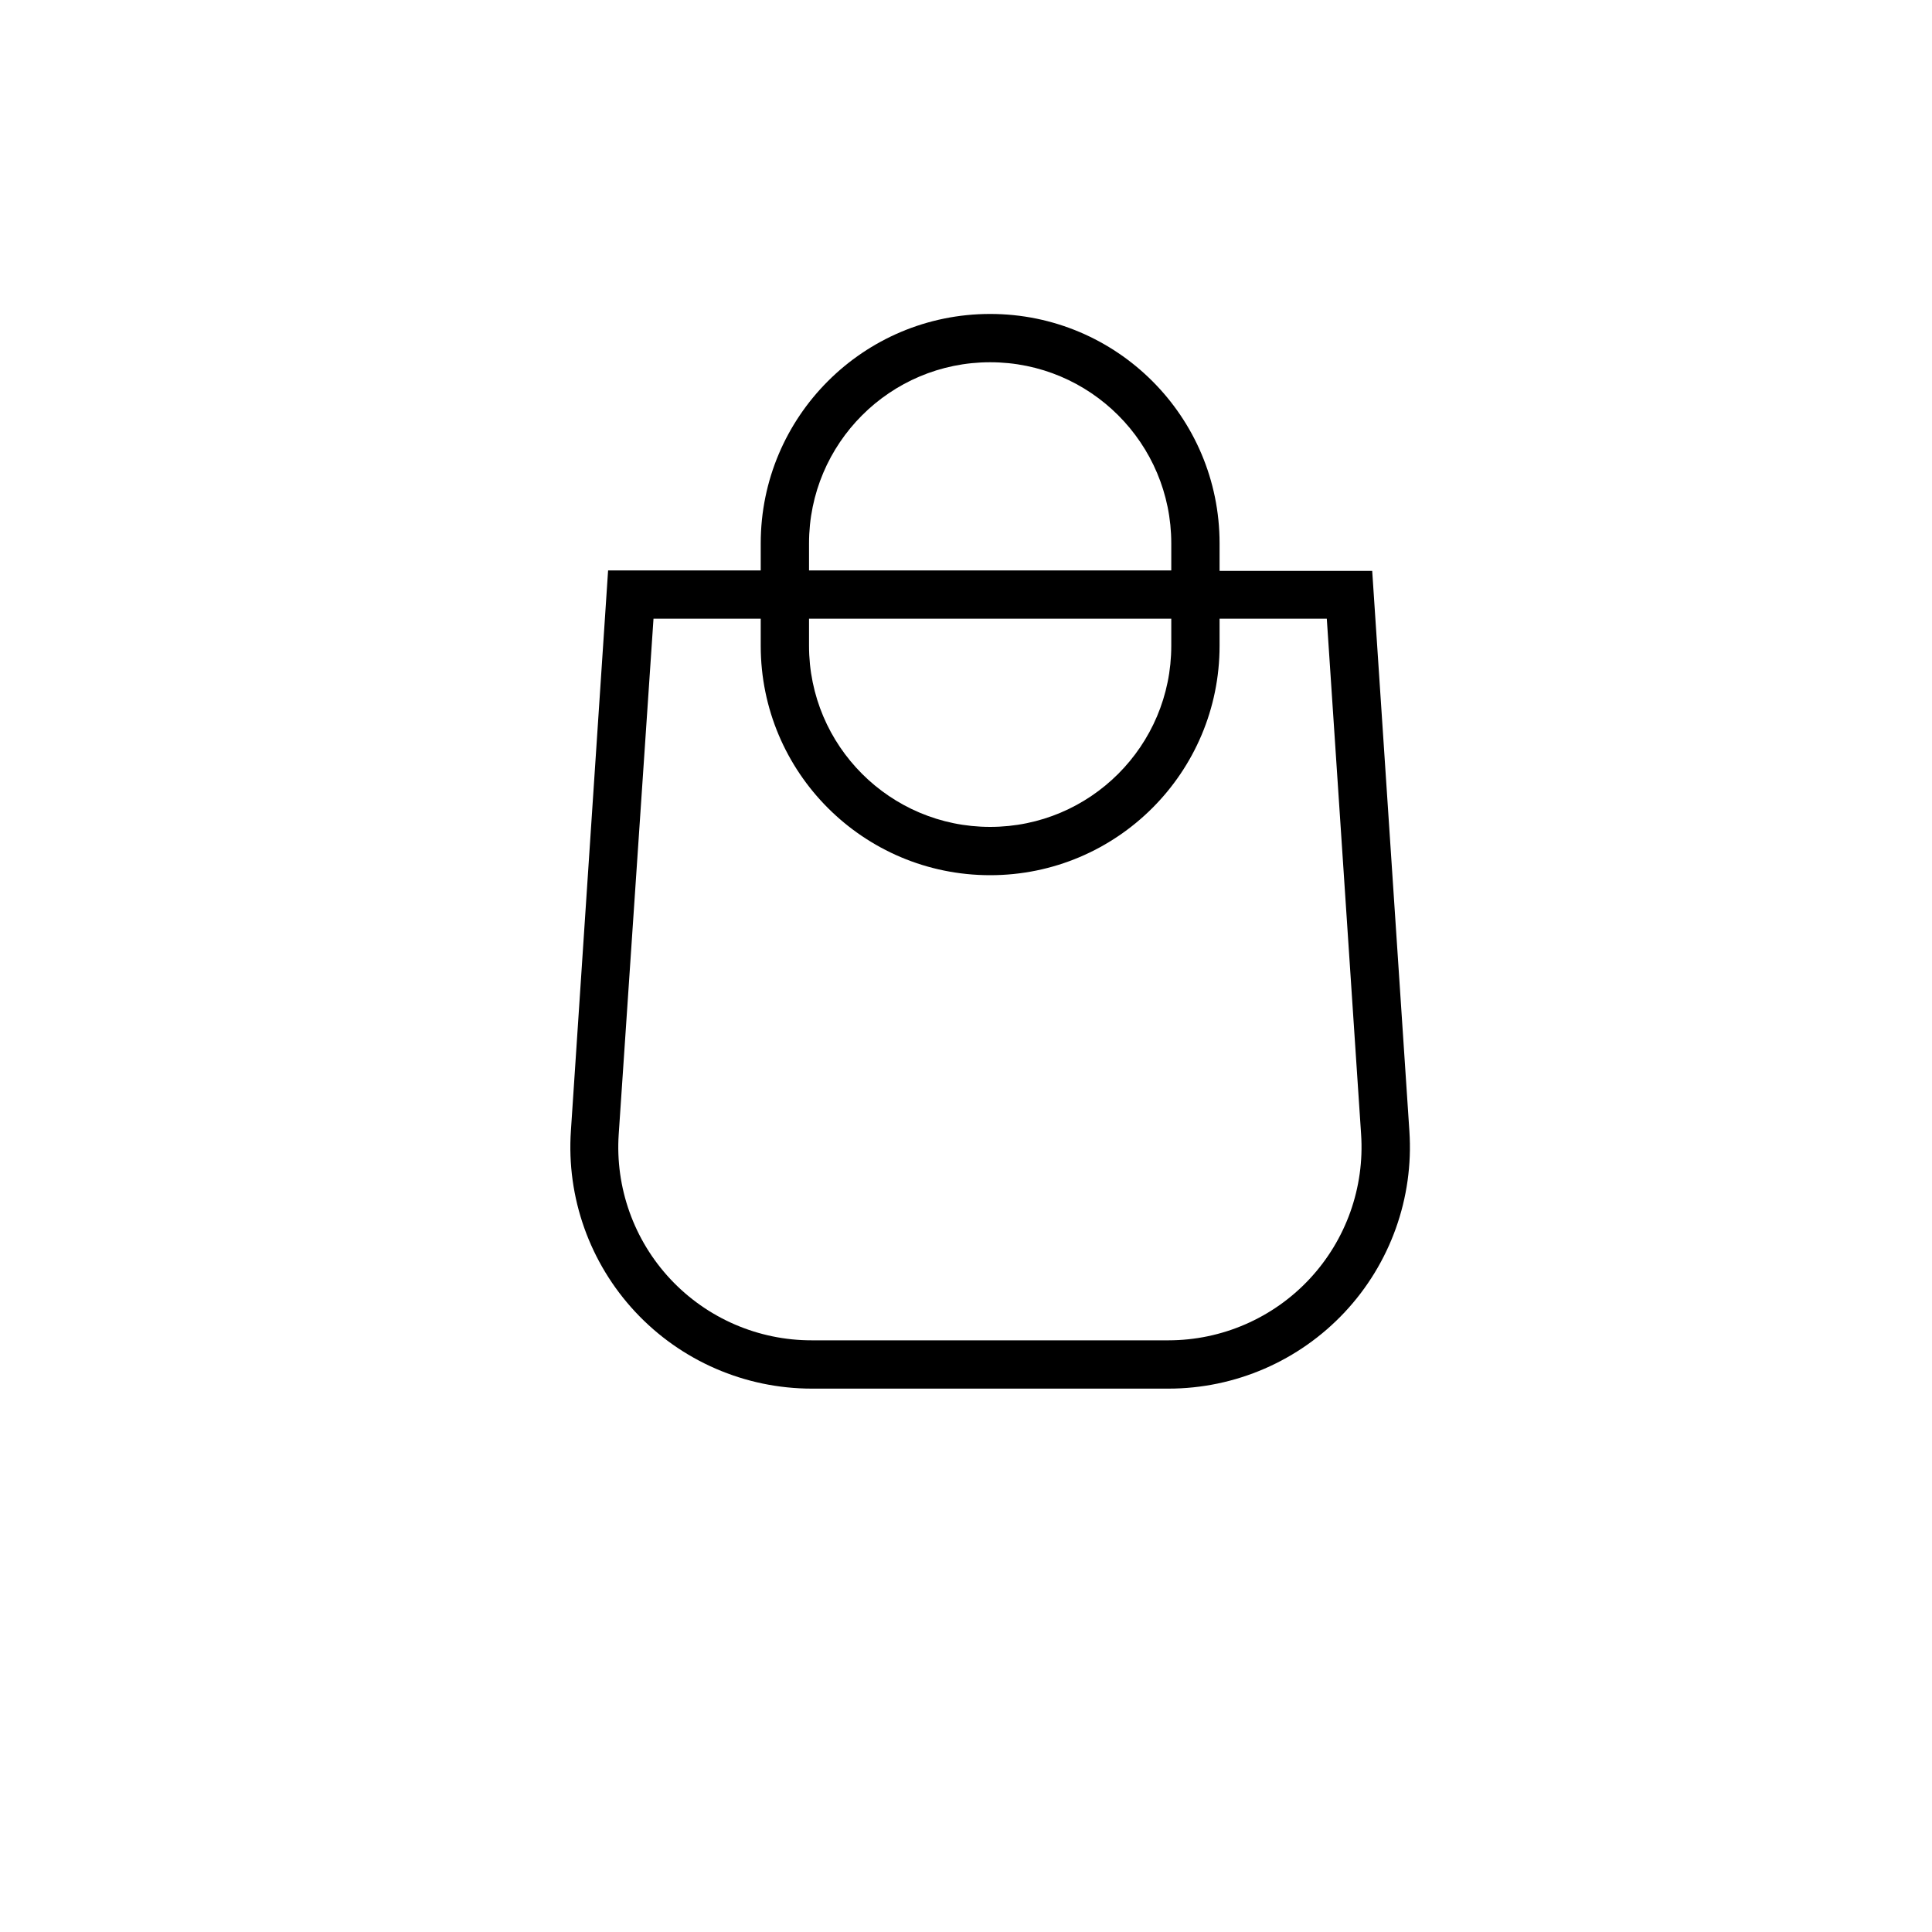
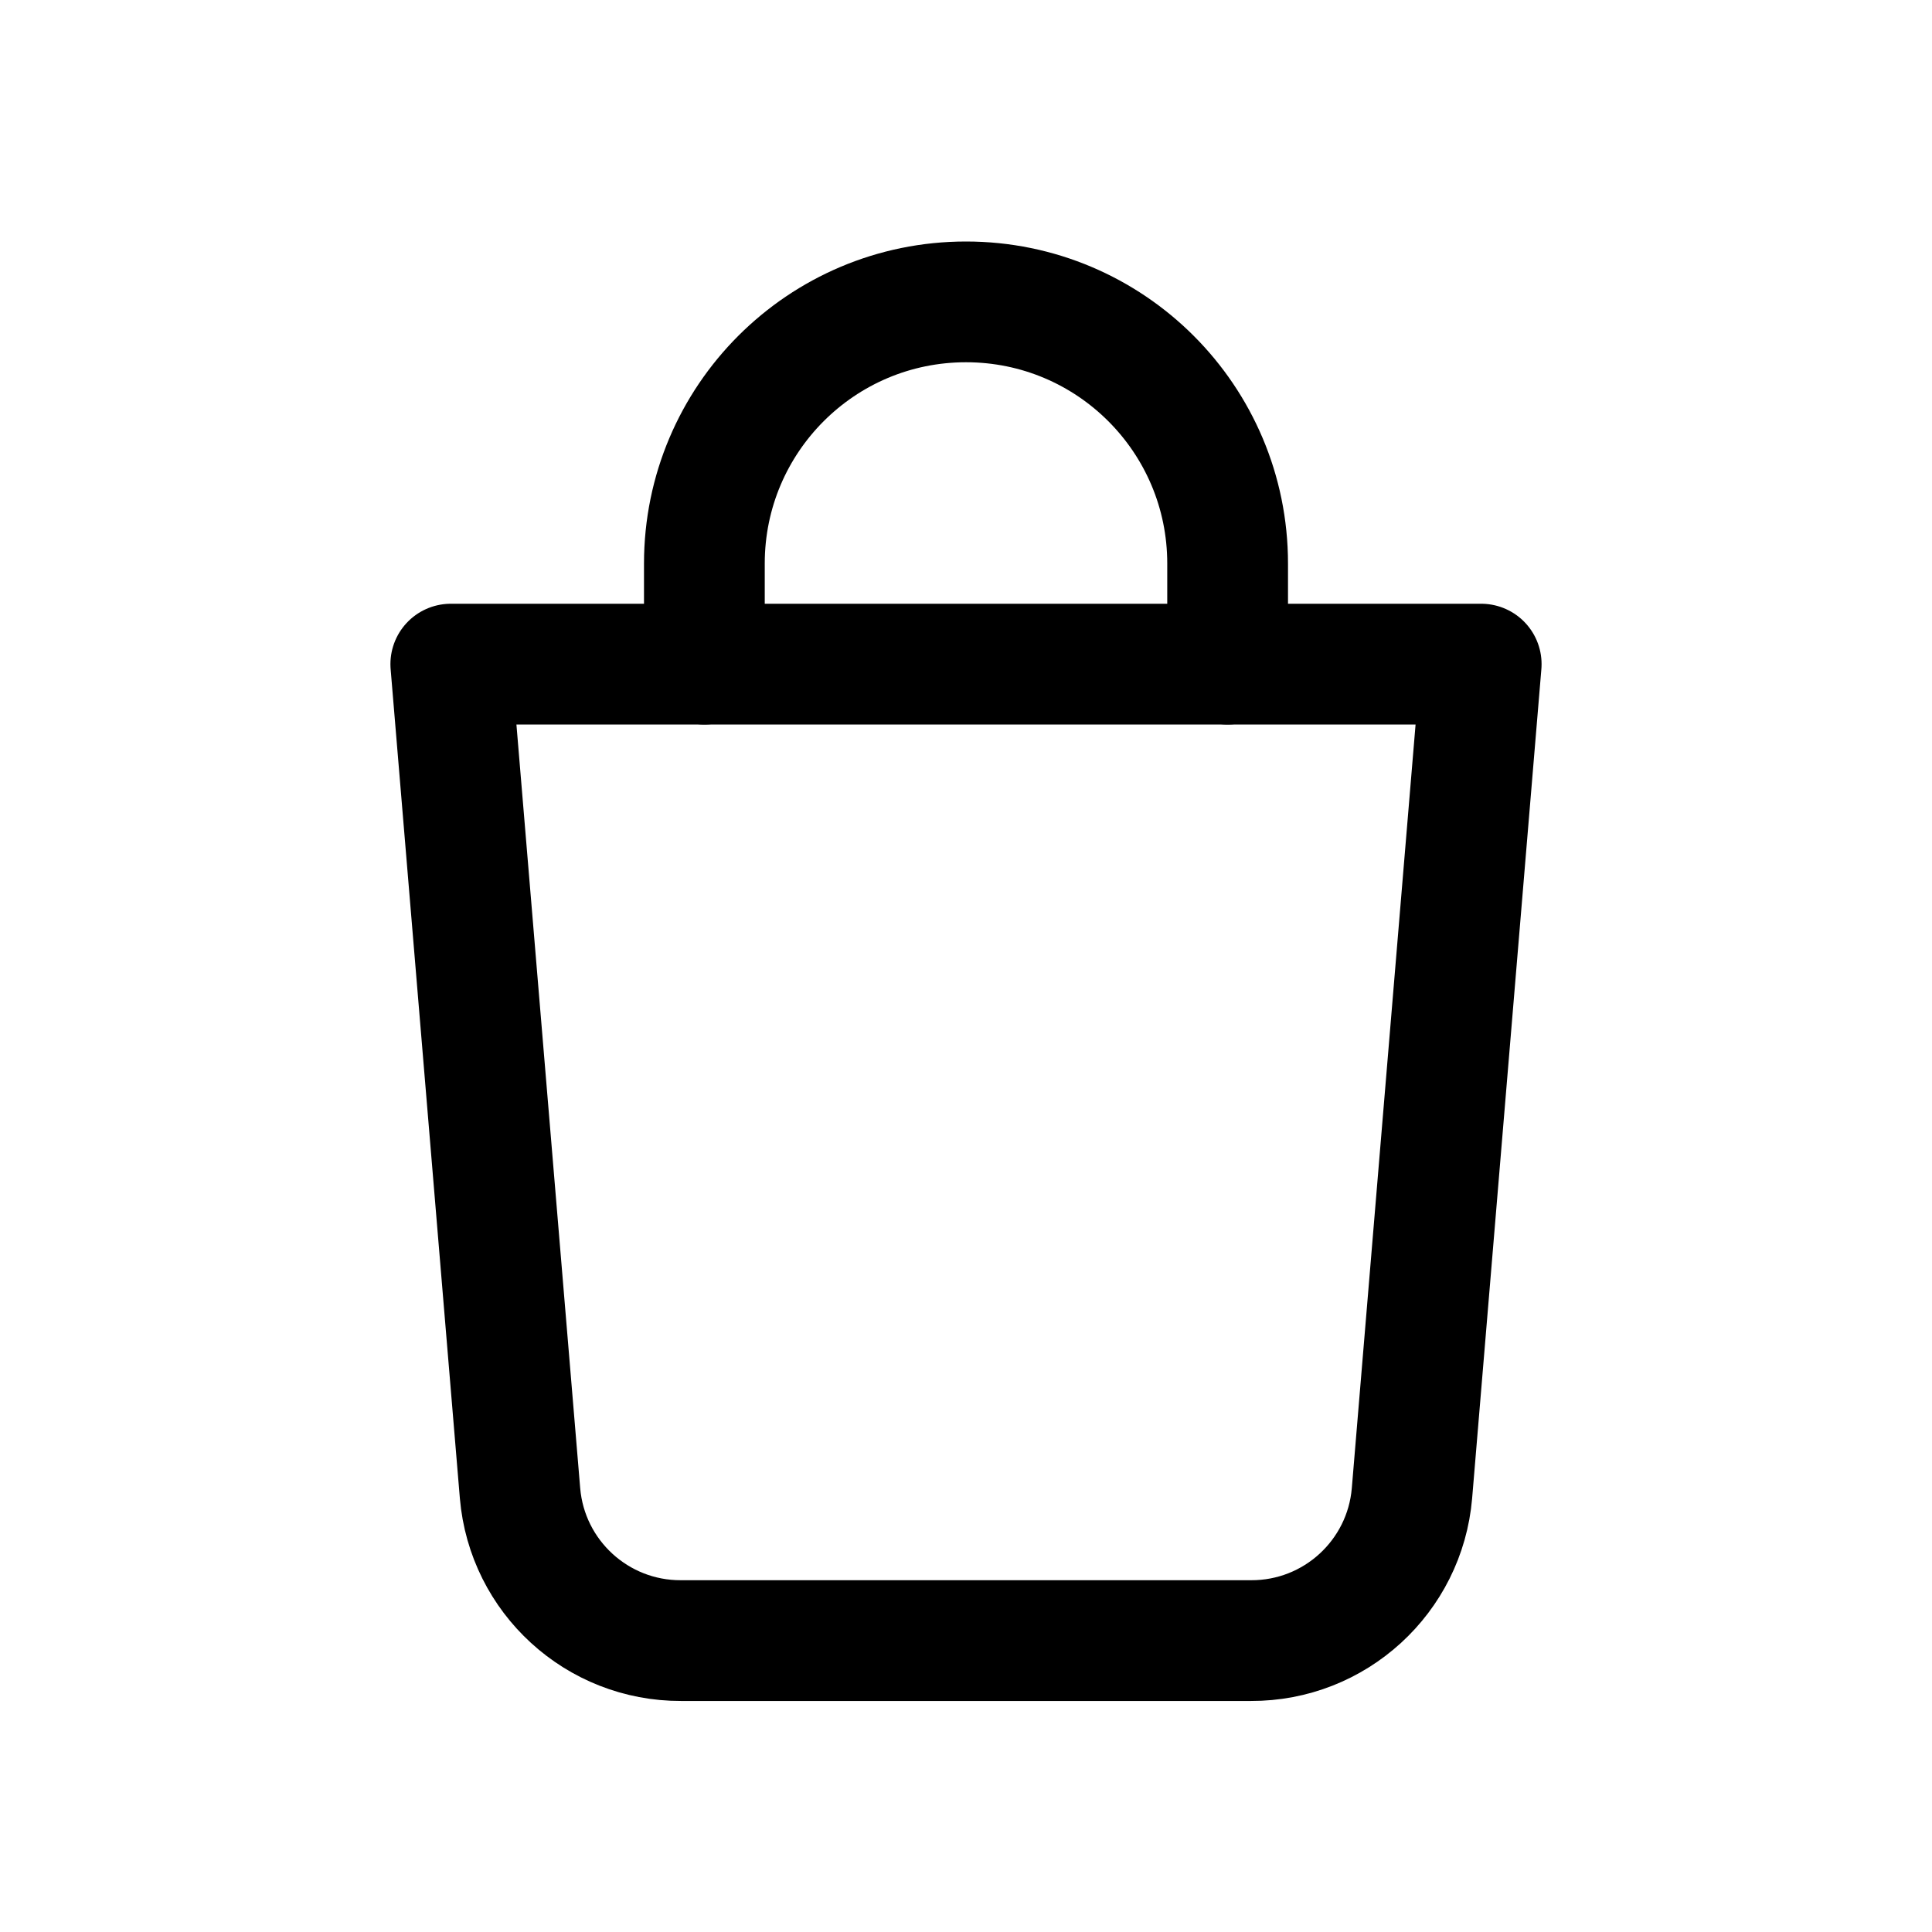
- <svg xmlns="http://www.w3.org/2000/svg" fill="none" class="icon icon-cart" viewBox="0 0 40 40">
-   <path fill="currentColor" fill-rule="evenodd" d="M20.5 6.5a4.75 4.75 0 0 0-4.75 4.75v.56h-3.16l-.77 11.6a5 5 0 0 0 4.99 5.34h7.38a5 5 0 0 0 4.99-5.33l-.77-11.6h-3.16v-.57A4.75 4.75 0 0 0 20.5 6.5m3.75 5.31v-.56a3.75 3.75 0 1 0-7.5 0v.56zm-7.5 1h7.5v.56a3.75 3.75 0 1 1-7.5 0zm-1 0v.56a4.75 4.75 0 1 0 9.5 0v-.56h2.22l.71 10.67a4 4 0 0 1-3.99 4.27h-7.38a4 4 0 0 1-4-4.27l.72-10.67z" />
+ <svg xmlns="http://www.w3.org/2000/svg" fill="none" class="icon icon-cart" viewBox="0 0 24 24">
+   <path fill="none" stroke="currentColor" stroke-width="1.5" stroke-linecap="round" stroke-linejoin="round" d="M5.6 8.25h12.8l-.86 10.3a2 2 0 0 1-2 1.83H8.46a2 2 0 0 1-2-1.83z" />
+   <path fill="none" stroke="currentColor" stroke-width="1.5" stroke-linecap="round" stroke-linejoin="round" d="M8.75 8.25V7a3.25 3.25 0 0 1 6.5 0v1.25" />
</svg>
